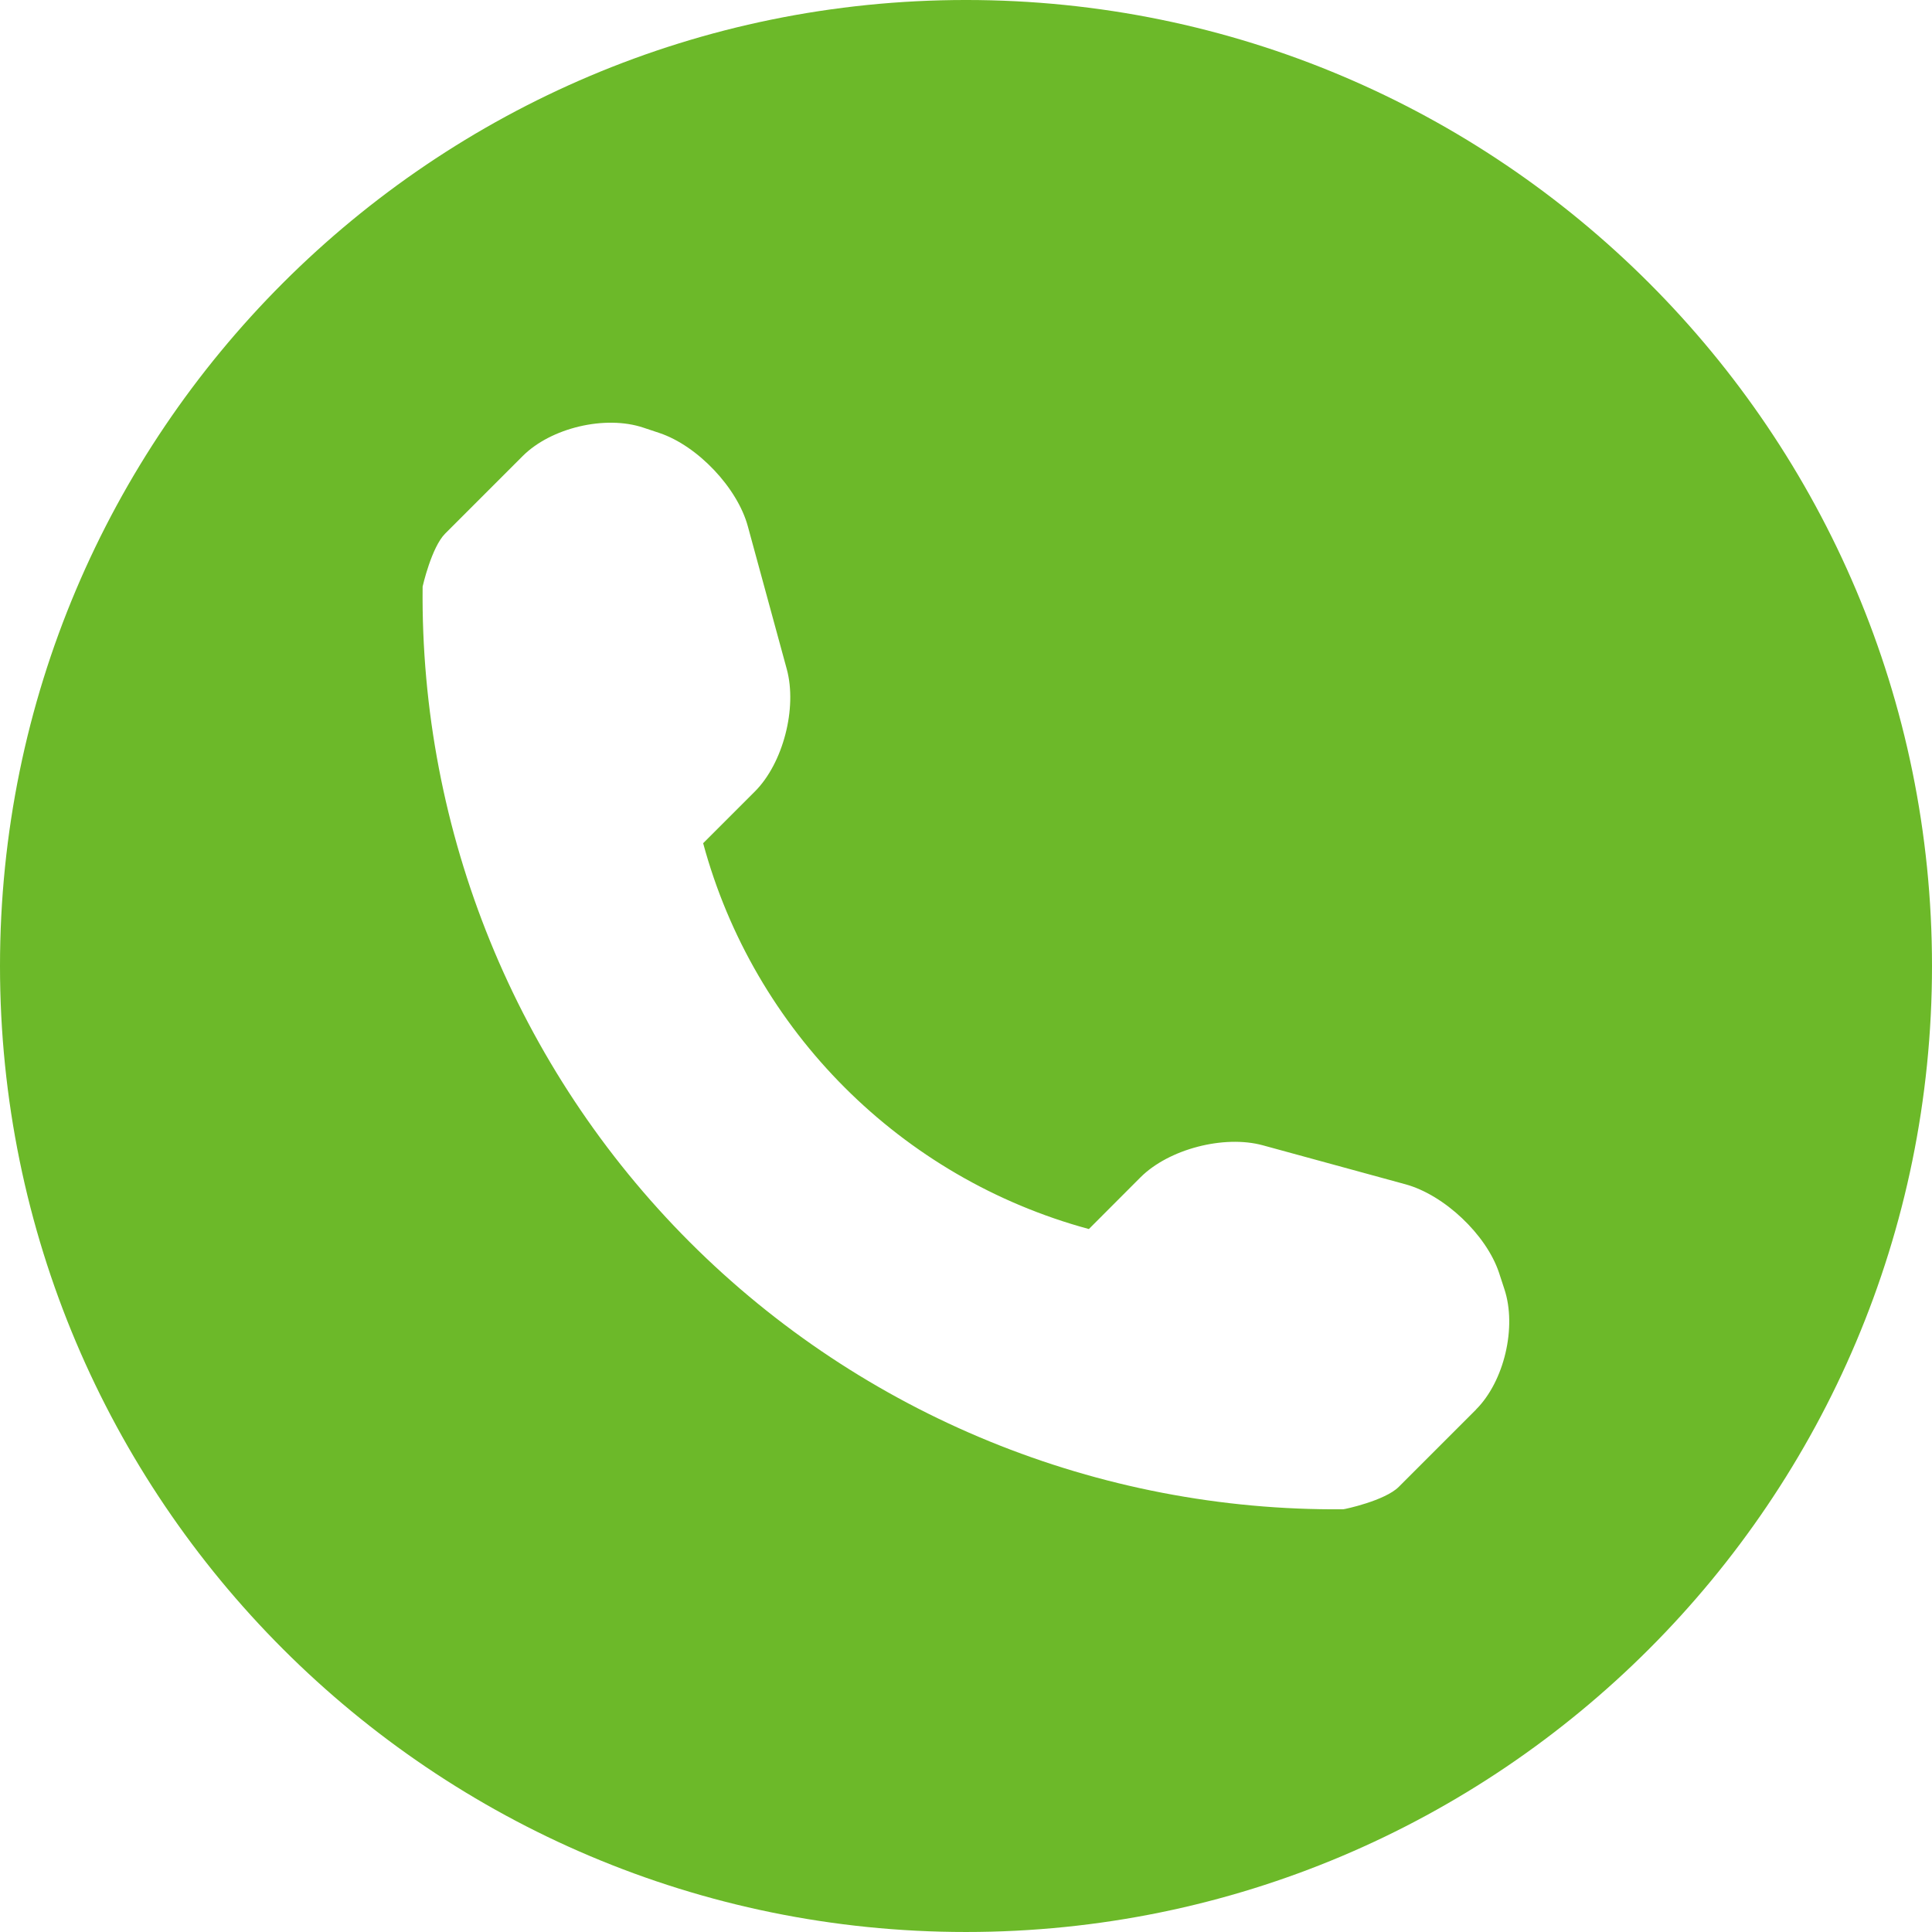
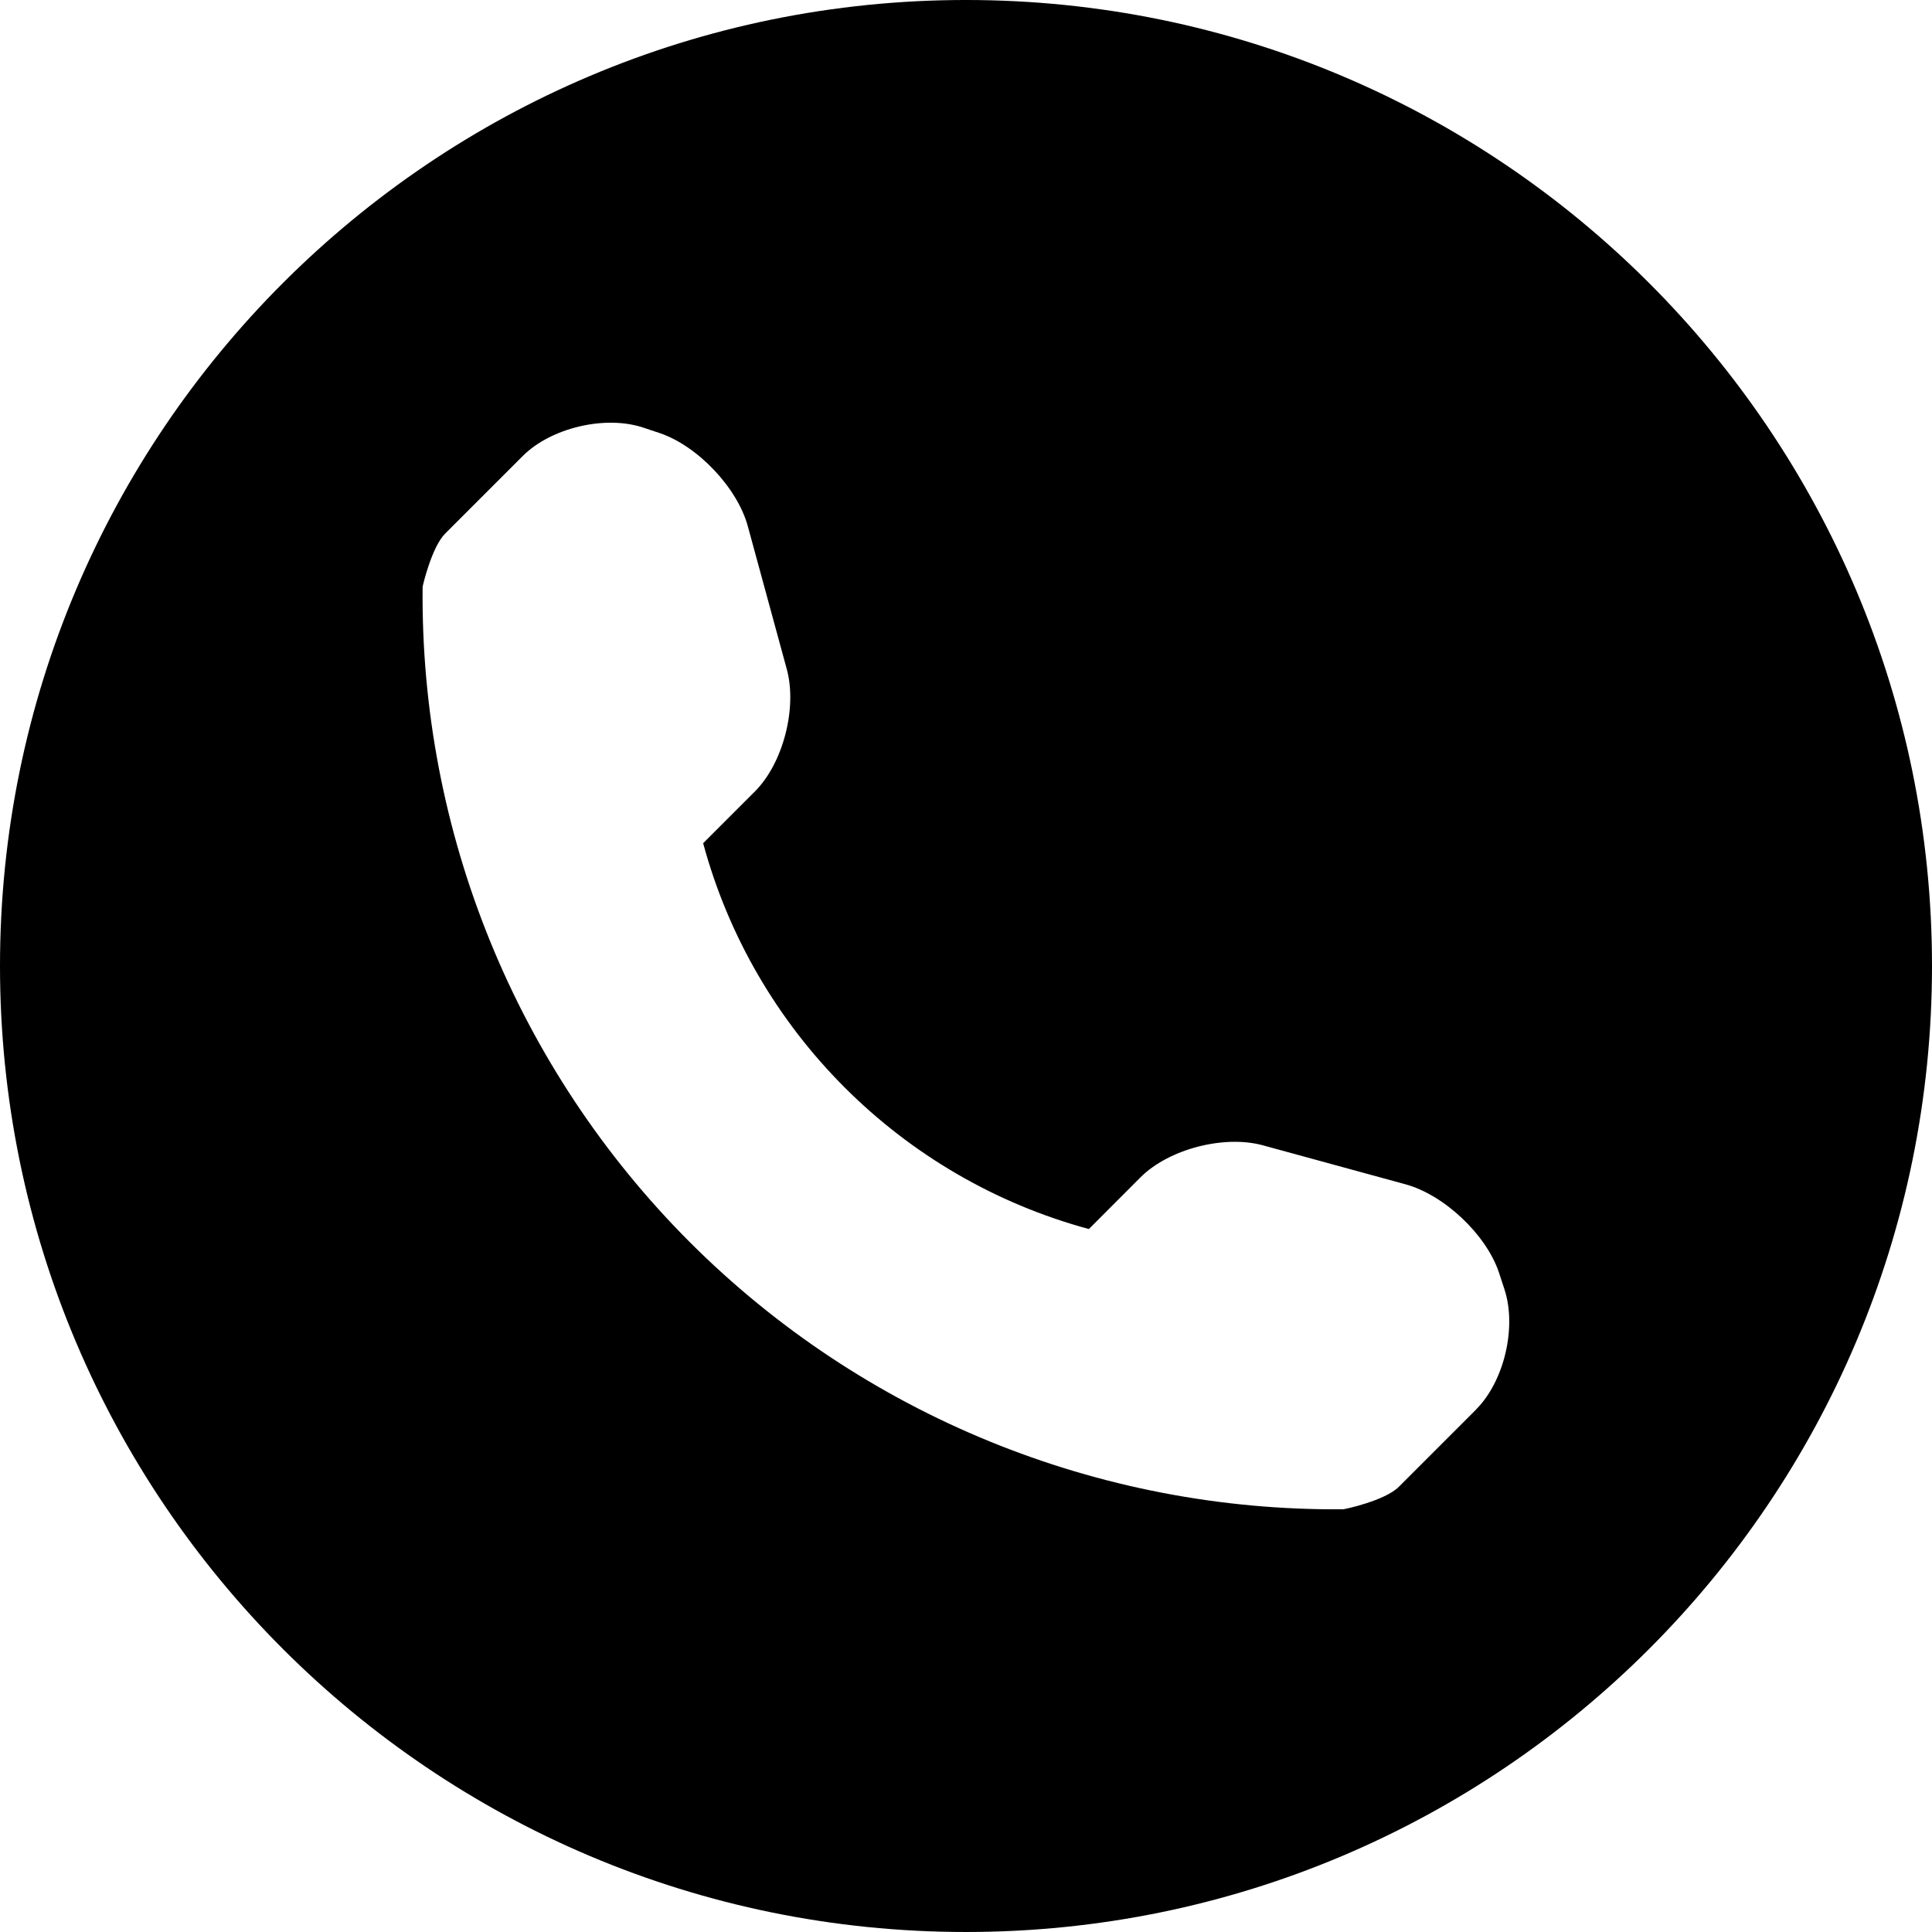
<svg xmlns="http://www.w3.org/2000/svg" version="1.1" width="20" height="20" viewBox="0,0,256,256">
-   <g fill="#6cb929" fill-rule="nonzero" stroke="none" stroke-width="1" stroke-linecap="butt" stroke-linejoin="miter" stroke-miterlimit="10" stroke-dasharray="" stroke-dashoffset="0" font-family="none" font-weight="none" font-size="none" text-anchor="none" style="mix-blend-mode: normal">
+   <g fill="#000000" fill-rule="nonzero" stroke="none" stroke-width="1" stroke-linecap="butt" stroke-linejoin="miter" stroke-miterlimit="10" stroke-dasharray="" stroke-dashoffset="0" font-family="none" font-weight="none" font-size="none" text-anchor="none" style="mix-blend-mode: normal">
    <g transform="translate(0,-0.00064) scale(12.8,12.8)">
      <path d="M10,0c-5.522,0 -10,4.478 -10,10c0,5.522 4.478,10 10,10c5.522,0 10,-4.478 10,-10c0,-5.522 -4.478,-10 -10,-10zM15.281,14.591l-0.801,0.801c-0.143,0.143 -0.561,0.232 -0.575,0.232c-2.533,0.022 -4.972,-0.973 -6.764,-2.765c-1.797,-1.798 -2.793,-4.245 -2.766,-6.787c0,-0.001 0.092,-0.408 0.234,-0.549l0.801,-0.801c0.293,-0.294 0.856,-0.427 1.25,-0.295l0.168,0.056c0.393,0.132 0.806,0.566 0.914,0.967l0.403,1.478c0.109,0.402 -0.038,0.973 -0.331,1.266l-0.535,0.535c0.525,1.943 2.05,3.468 3.993,3.994l0.534,-0.535c0.294,-0.294 0.866,-0.441 1.266,-0.332l1.478,0.404c0.401,0.11 0.835,0.52 0.967,0.913l0.056,0.171c0.131,0.393 -0.001,0.956 -0.294,1.248z" />
    </g>
  </g>
</svg>
